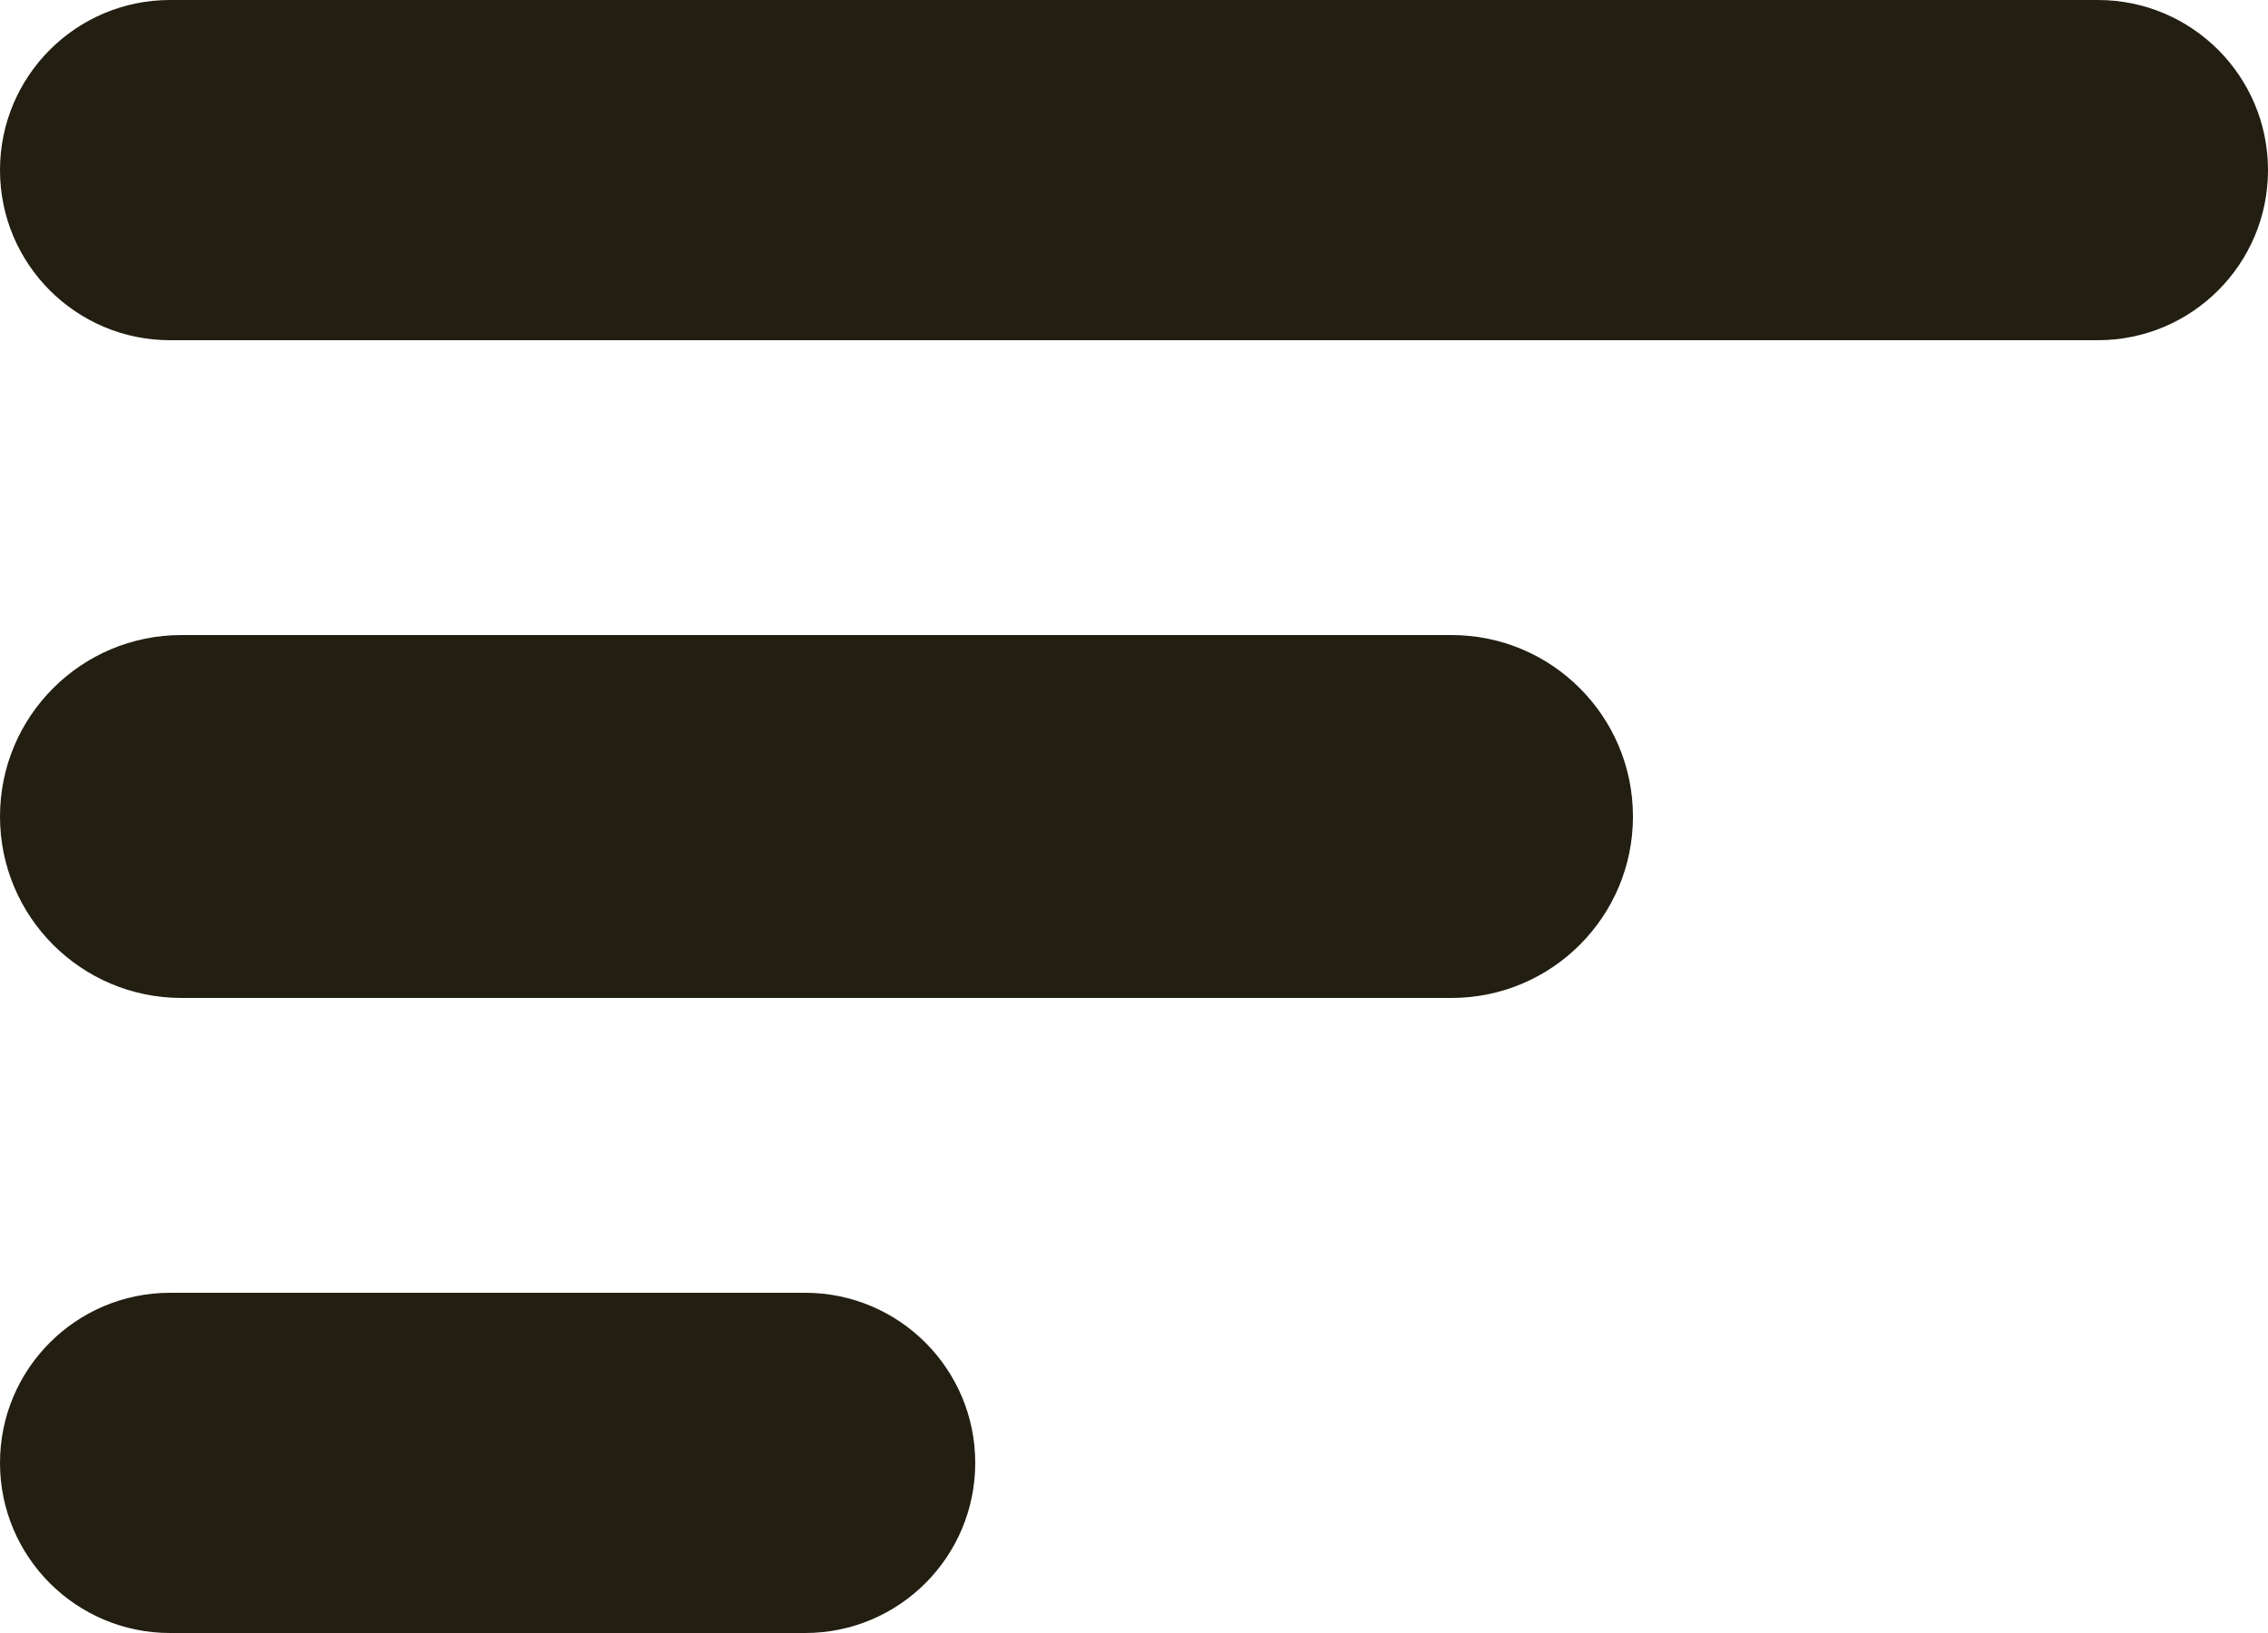
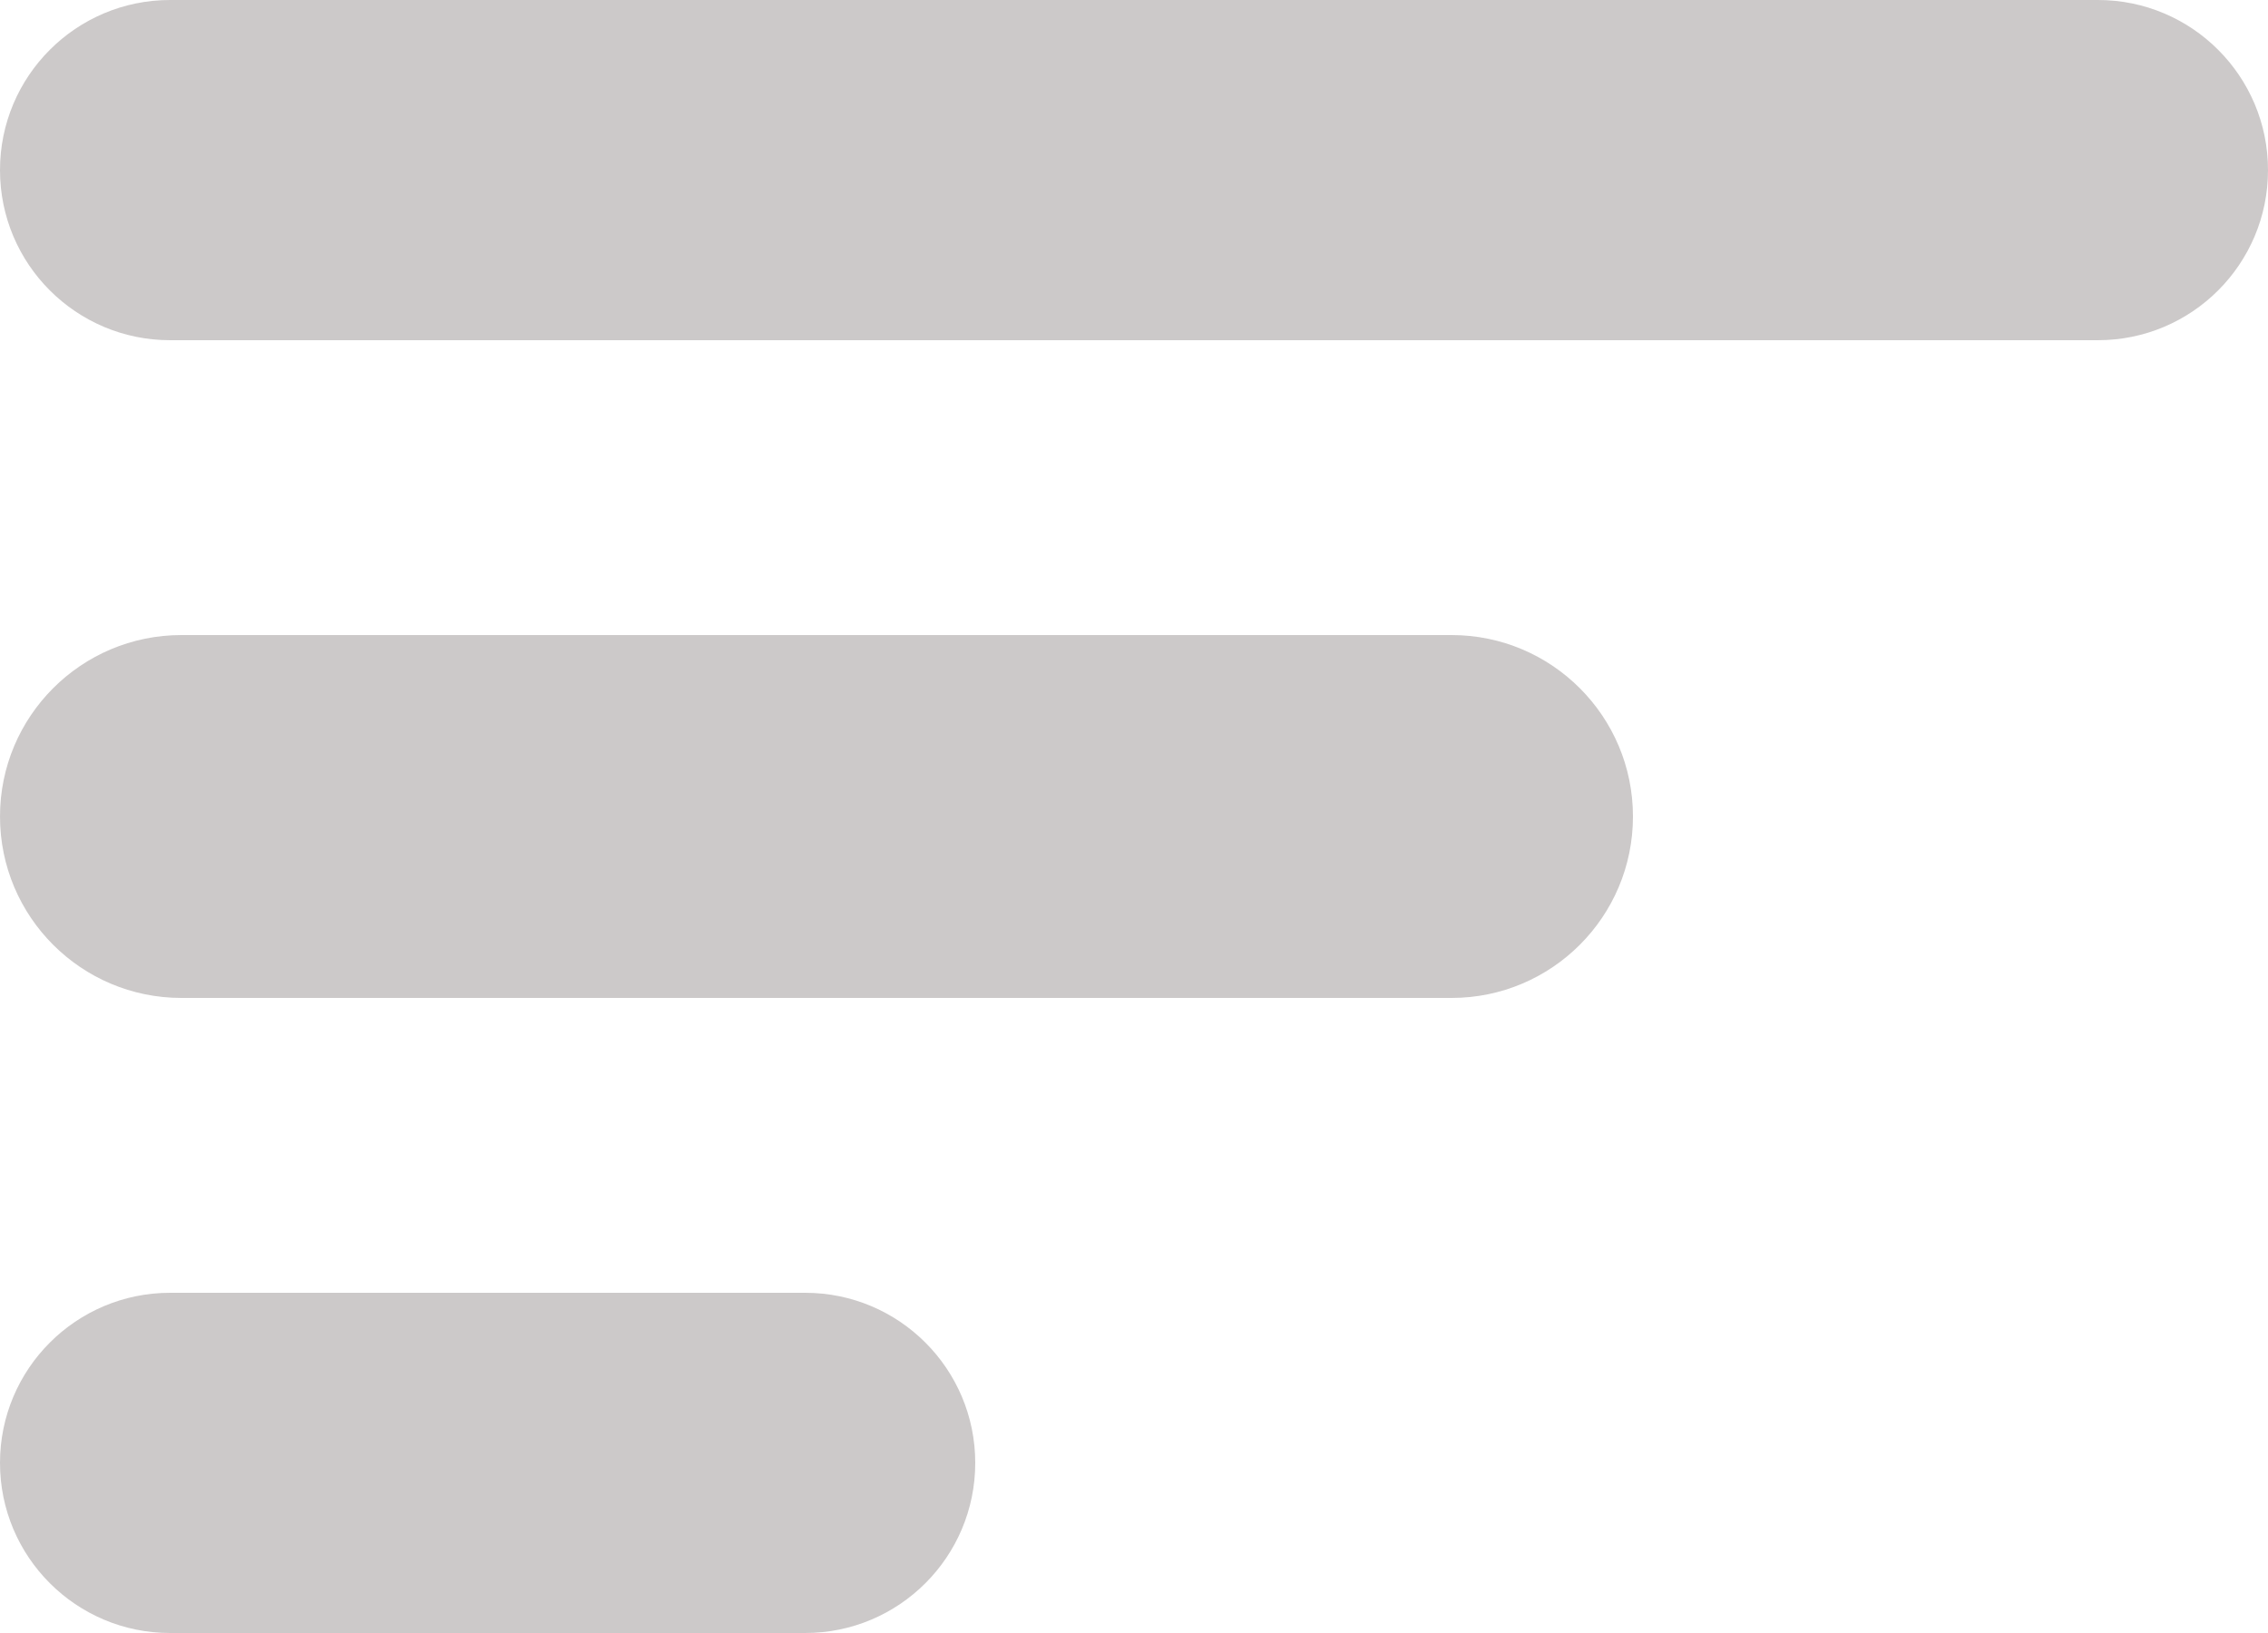
<svg xmlns="http://www.w3.org/2000/svg" width="100" height="72" viewBox="0 0 100 72" fill="none">
-   <rect width="100" height="15" rx="7.5" fill="#221E11" />
-   <rect y="28" width="72" height="16" rx="8" fill="#221E11" />
-   <rect y="57" width="43" height="15" rx="7.5" fill="#221E11" />
+   <rect width="100" height="15" rx="7.5" fill="#CCC9C9" />
+   <rect y="28" width="72" height="16" rx="8" fill="#CCC9C9" />
+   <rect y="57" width="43" height="15" rx="7.5" fill="#CCC9C9" />
</svg>
